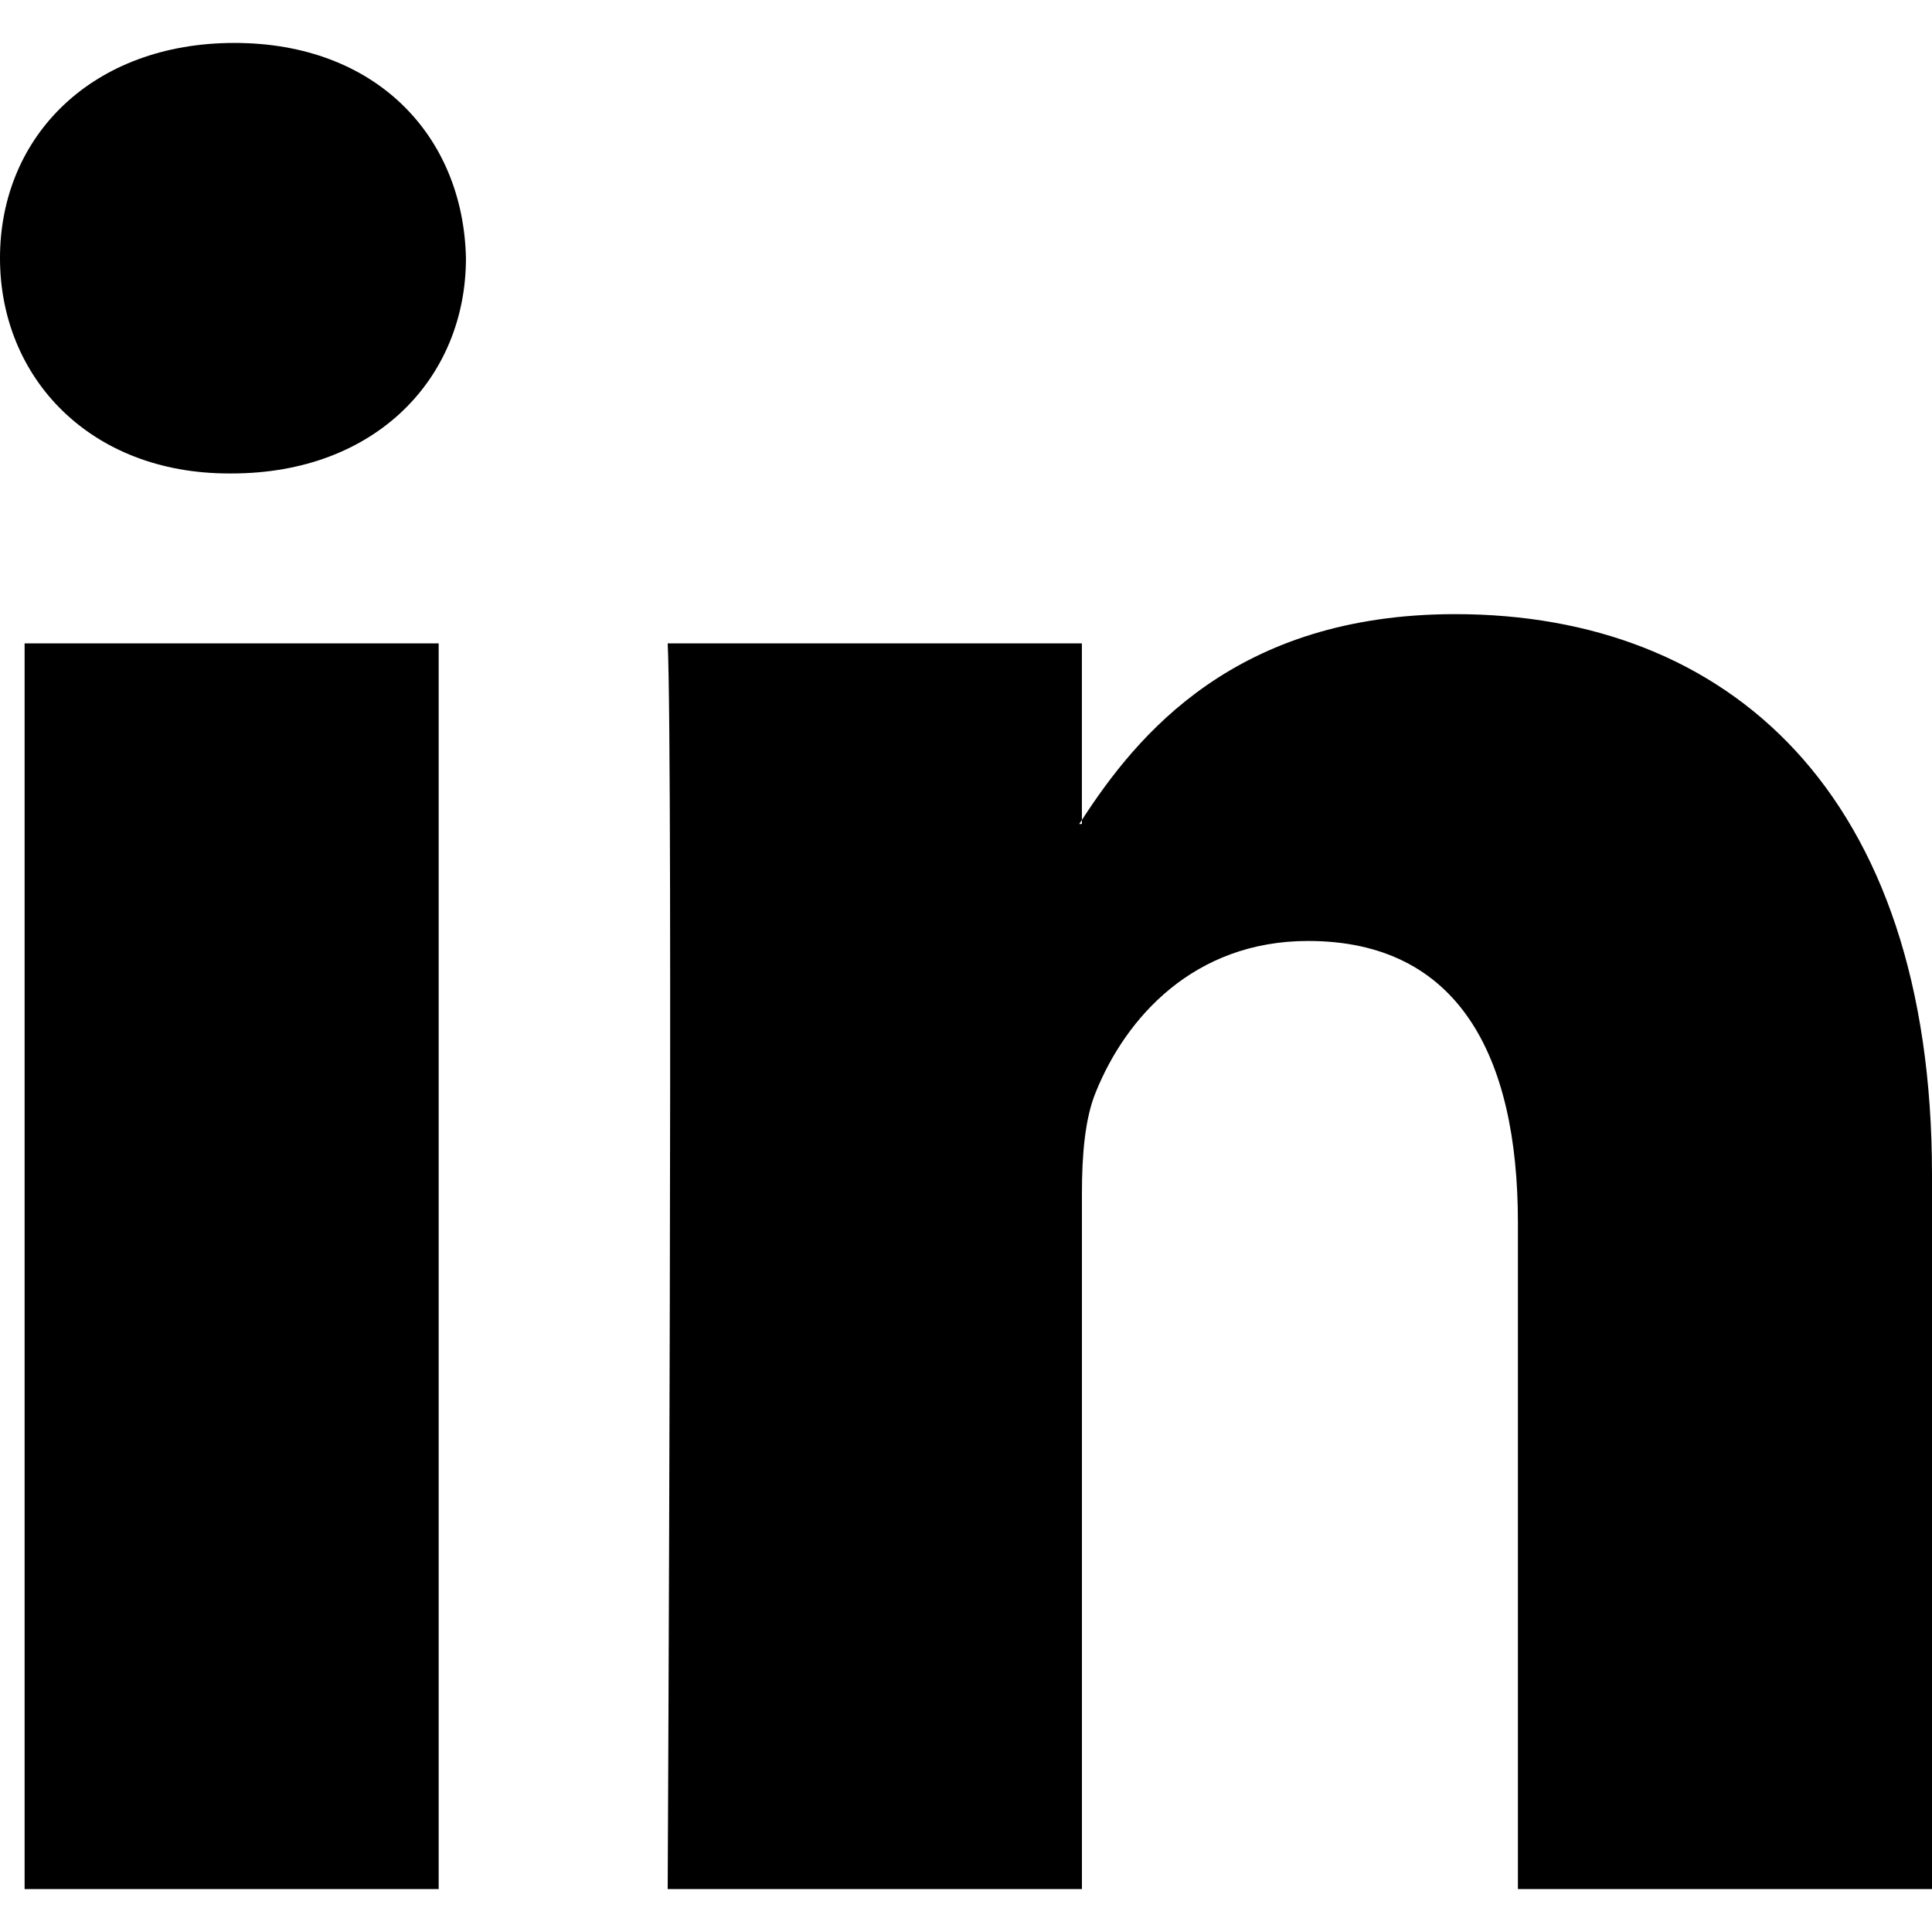
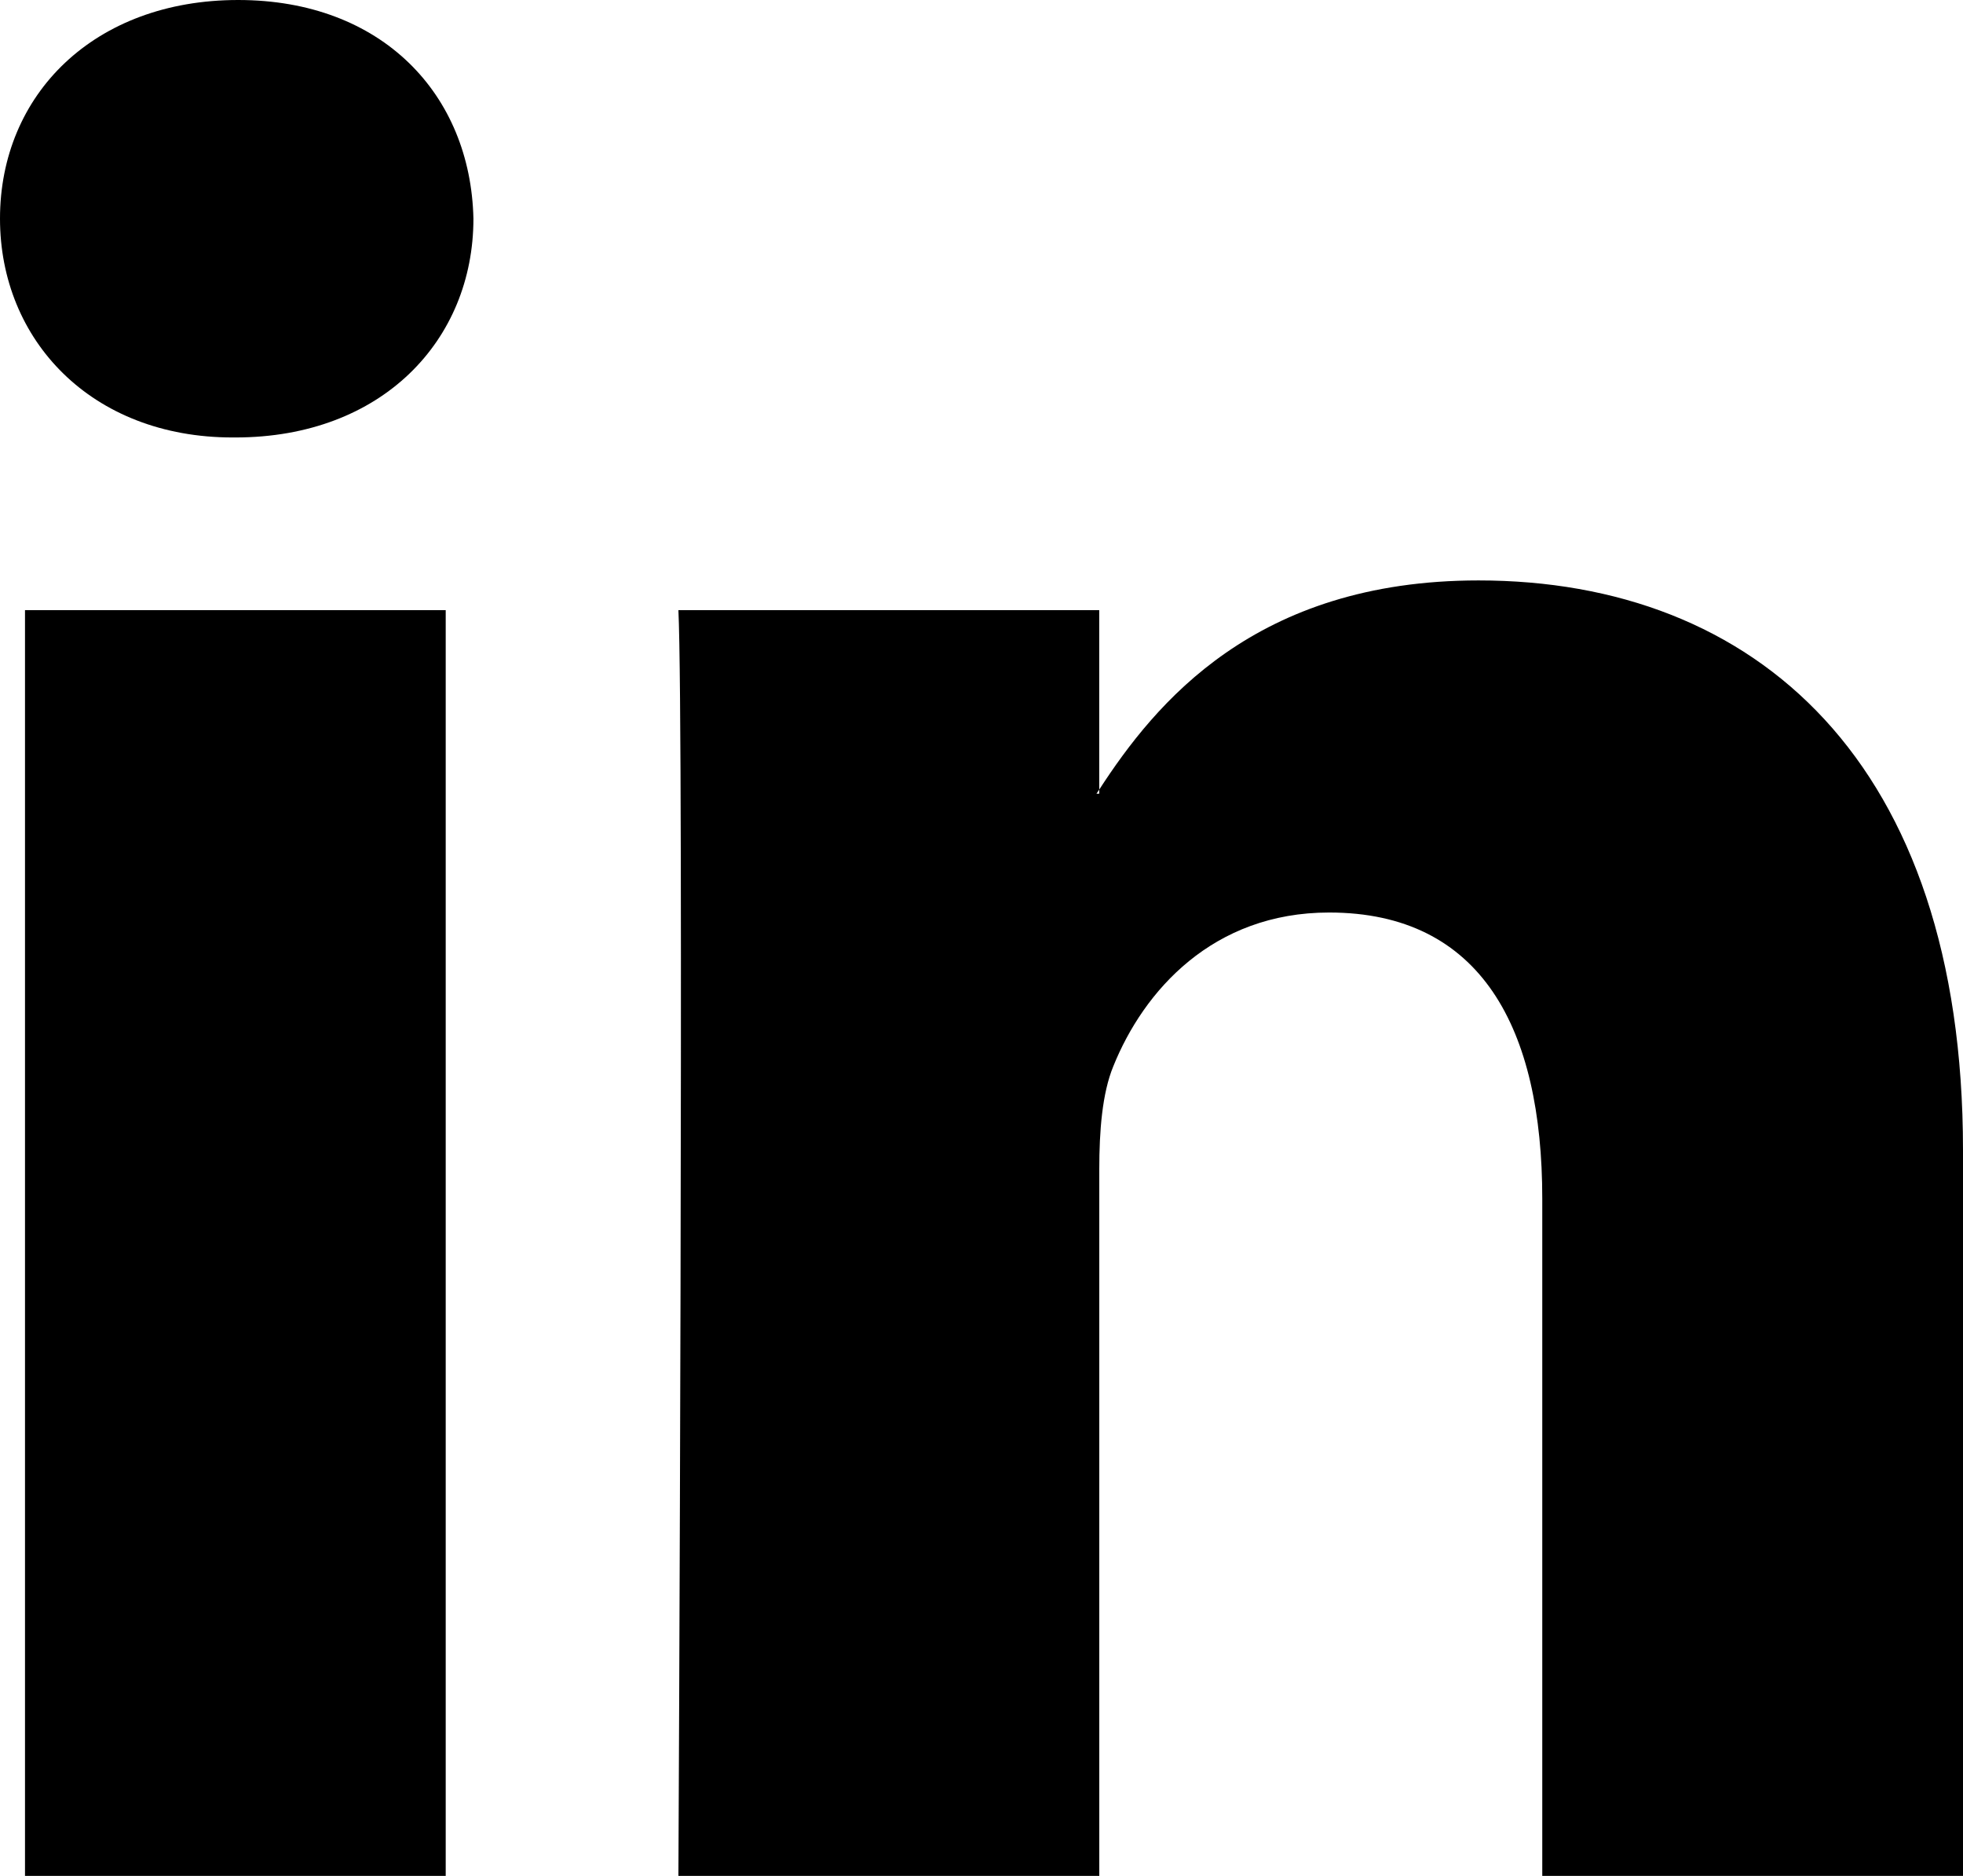
- <svg xmlns="http://www.w3.org/2000/svg" version="1.1" id="Capa_1" x="0px" y="0px" width="430.117px" height="430.117px" viewBox="0 0 430.117 430.117" style="fill: rgb(0, 0, 0);" xml:space="preserve">
-   <g style="fill: rgb(0, 0, 0);">
-     <path id="LinkedIn" d="M430.117,261.543V420.56h-92.188V272.193c0-37.271-13.334-62.707-46.703-62.707   c-25.473,0-40.632,17.142-47.301,33.724c-2.432,5.928-3.058,14.179-3.058,22.477V420.56h-92.219c0,0,1.242-251.285,0-277.32h92.21   v39.309c-0.187,0.294-0.43,0.611-0.606,0.896h0.606v-0.896c12.251-18.869,34.13-45.824,83.102-45.824   C384.633,136.724,430.117,176.361,430.117,261.543z M52.183,9.558C20.635,9.558,0,30.251,0,57.463   c0,26.619,20.038,47.94,50.959,47.94h0.616c32.159,0,52.159-21.317,52.159-47.94C103.128,30.251,83.734,9.558,52.183,9.558z    M5.477,420.56h92.184v-277.32H5.477V420.56z" style="fill: rgb(0, 0, 0);" />
+ <svg xmlns="http://www.w3.org/2000/svg" version="1.1" id="Capa_1" x="0px" y="0px" width="430.117px" height="411.001px" viewBox="0 9.558 430.117 411.001" enable-background="new 0 9.558 430.117 411.001" xml:space="preserve">
+   <g>
+     <path id="LinkedIn" d="M430.117,261.543V420.56H337.93V272.193c0-37.271-13.334-62.708-46.703-62.708   c-25.474,0-40.633,17.142-47.302,33.724c-2.432,5.929-3.058,14.179-3.058,22.478V420.56h-92.219c0,0,1.242-251.285,0-277.319   h92.209v39.309c-0.187,0.294-0.43,0.611-0.605,0.896h0.605v-0.896c12.252-18.869,34.131-45.824,83.103-45.824   C384.633,136.724,430.117,176.361,430.117,261.543z M52.183,9.558C20.635,9.558,0,30.251,0,57.463   c0,26.619,20.038,47.94,50.959,47.94h0.616c32.159,0,52.159-21.317,52.159-47.94C103.128,30.251,83.734,9.558,52.183,9.558z    M5.477,420.56h92.184V143.24H5.477V420.56z" />
  </g>
-   <g style="fill: rgb(0, 0, 0);">
- </g>
-   <g style="fill: rgb(0, 0, 0);">
- </g>
-   <g style="fill: rgb(0, 0, 0);">
- </g>
-   <g style="fill: rgb(0, 0, 0);">
- </g>
-   <g style="fill: rgb(0, 0, 0);">
- </g>
-   <g style="fill: rgb(0, 0, 0);">
- </g>
-   <g style="fill: rgb(0, 0, 0);">
- </g>
-   <g style="fill: rgb(0, 0, 0);">
- </g>
-   <g style="fill: rgb(0, 0, 0);">
- </g>
-   <g style="fill: rgb(0, 0, 0);">
- </g>
-   <g style="fill: rgb(0, 0, 0);">
- </g>
-   <g style="fill: rgb(0, 0, 0);">
- </g>
-   <g style="fill: rgb(0, 0, 0);">
- </g>
-   <g style="fill: rgb(0, 0, 0);">
- </g>
-   <g style="fill: rgb(0, 0, 0);">
- </g>
</svg>
